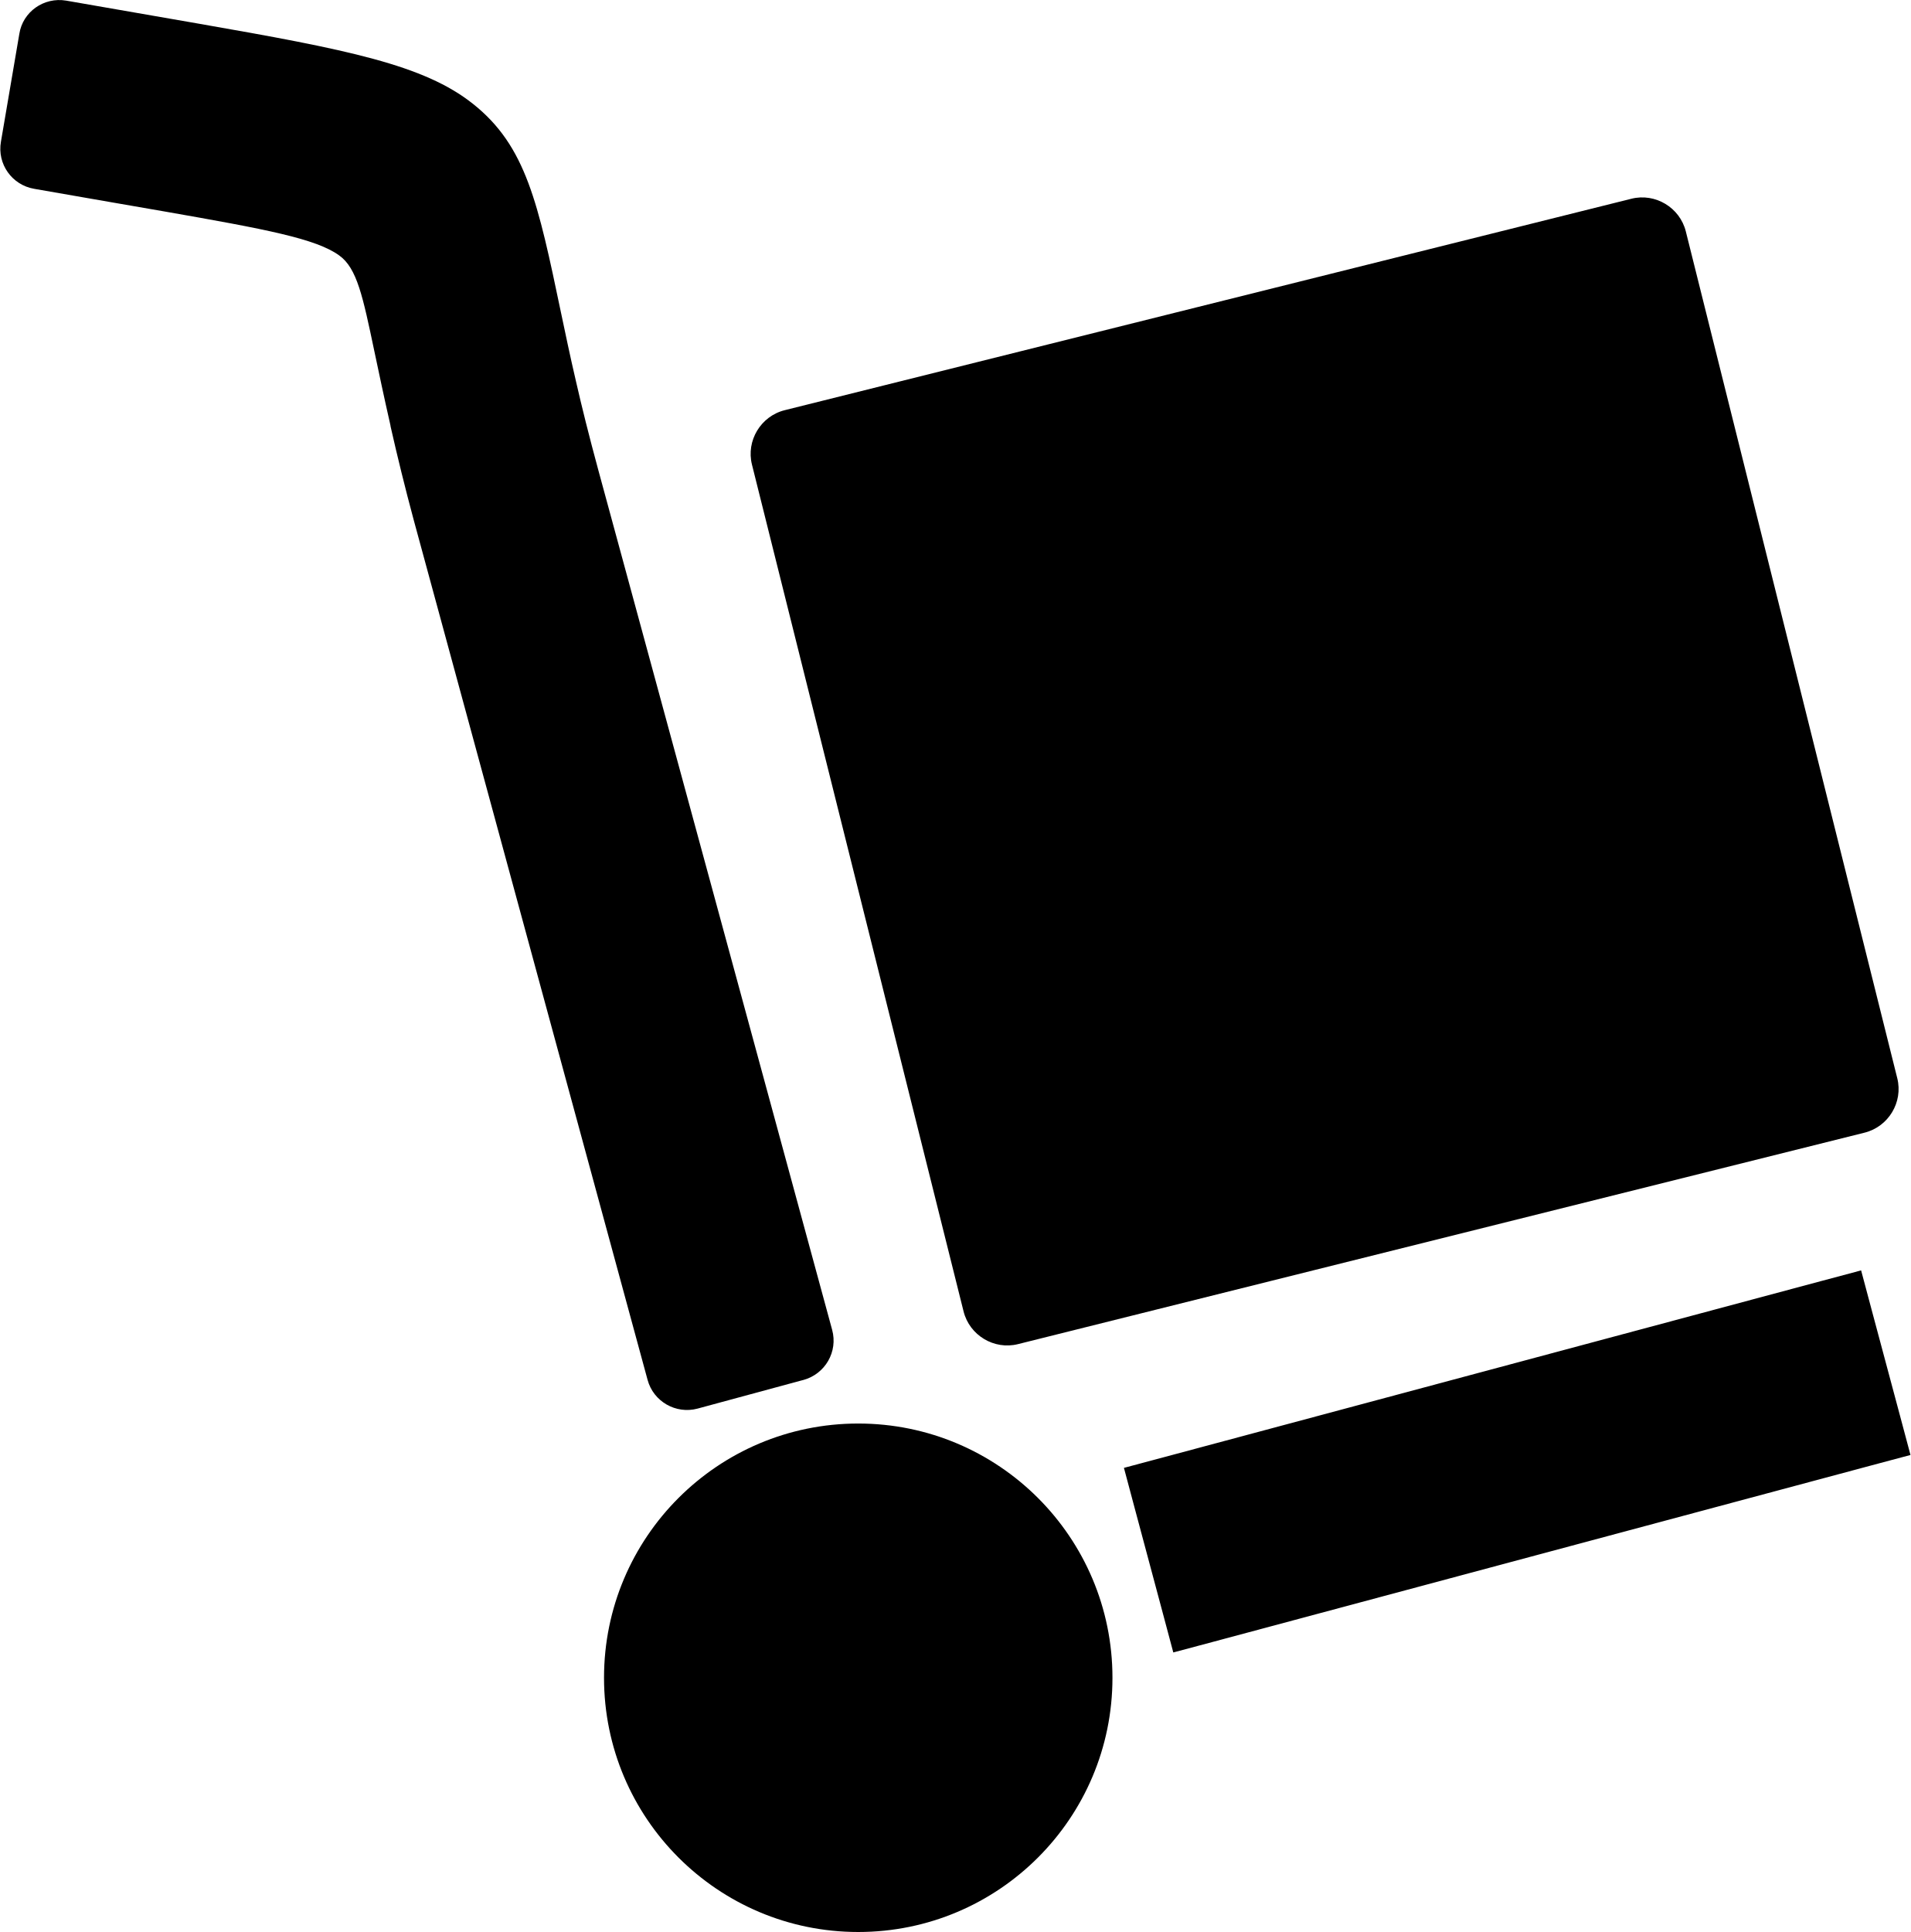
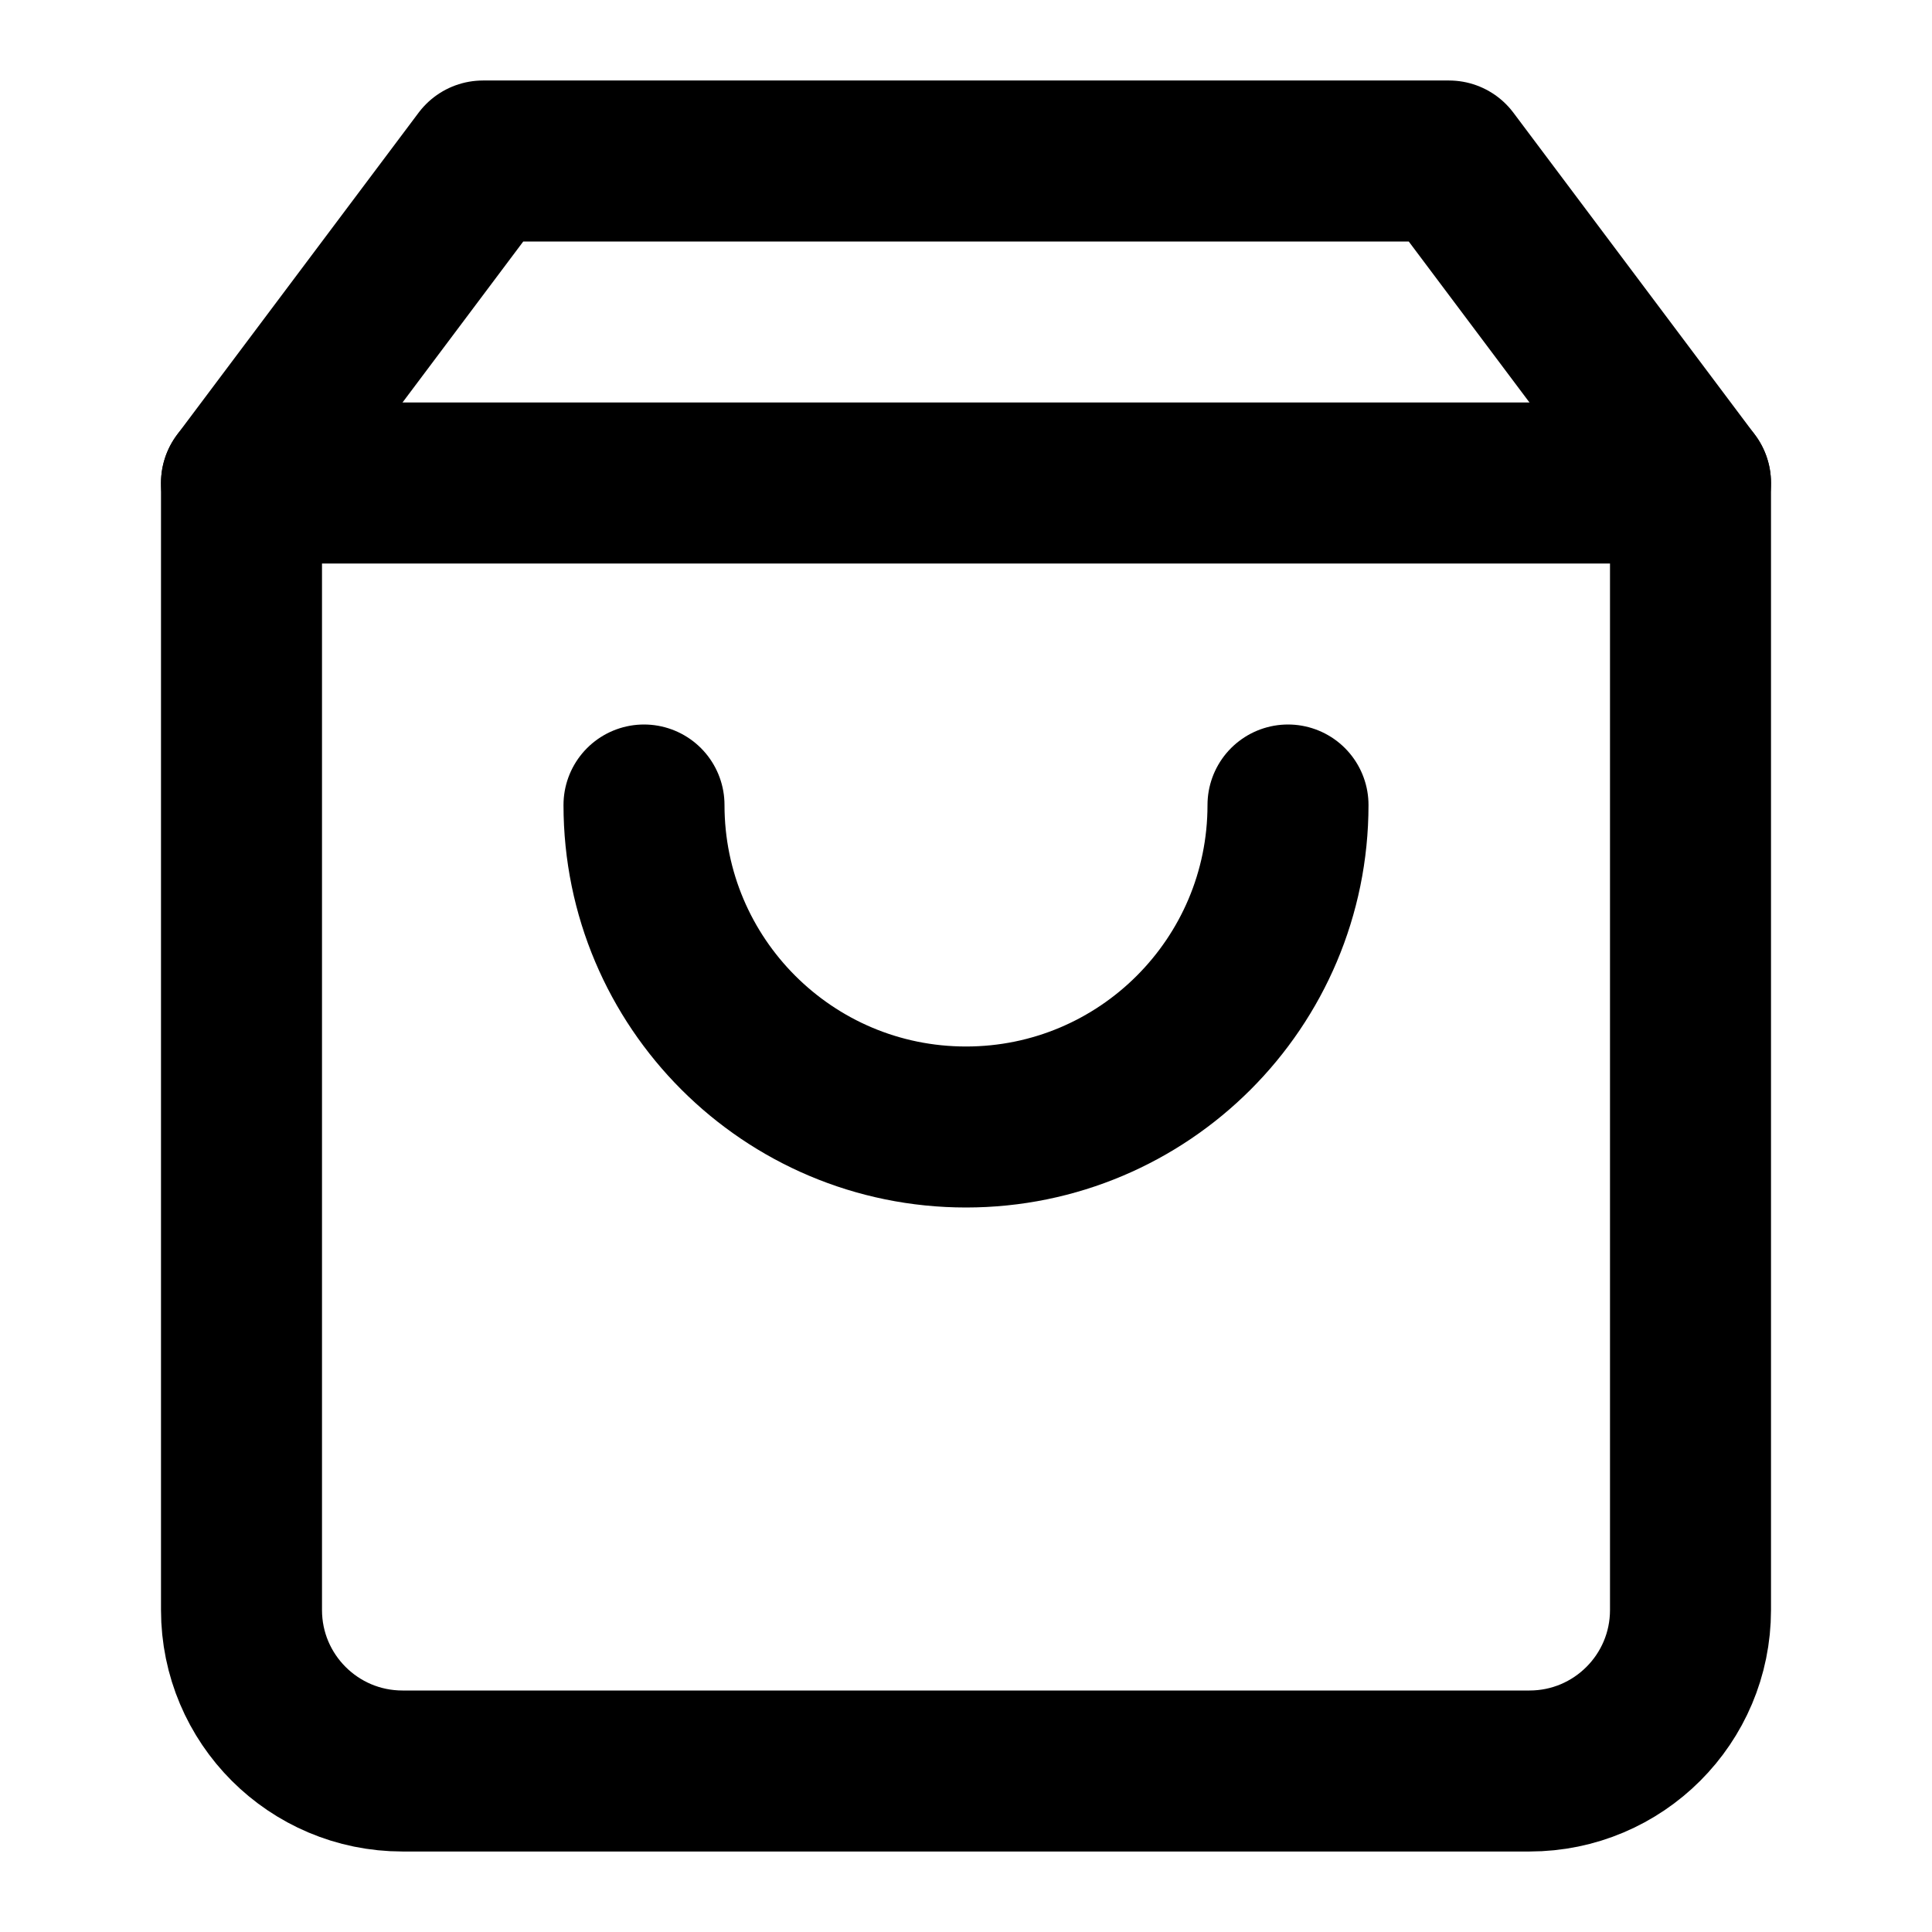
- <svg xmlns="http://www.w3.org/2000/svg" version="1.1" id="Layer_1" x="0px" y="0px" viewBox="0 0 121.52 122.88" style="enable-background:new 0 0 121.52 122.88" xml:space="preserve">
-   <style type="text/css">.st0{fill-rule:evenodd;clip-rule:evenodd;}</style>
-   <g>
-     <path class="st0" d="M49.91,26.09l53.86-13.45c1.52-0.38,3.08,0.56,3.46,2.08l13.45,53.86c0.38,1.52-0.56,3.08-2.08,3.46 L64.75,85.49c-1.52,0.38-3.08-0.56-3.46-2.08L47.83,29.55C47.45,28.03,48.39,26.47,49.91,26.09L49.91,26.09L49.91,26.09z M54.59,90.54c8.93,0,16.17,7.24,16.17,16.17c0,8.93-7.24,16.17-16.17,16.17c-8.93,0-16.17-7.24-16.17-16.17 C38.42,97.78,45.66,90.54,54.59,90.54L54.59,90.54z M74,92.69l41.87-11.22l2.51-0.67l0.67,2.51l1.8,6.72l0.67,2.51l-2.51,0.67 l-41.87,11.22l-2.51,0.67l-0.67-2.51l-1.8-6.72l-0.67-2.51L74,92.69L74,92.69L74,92.69z M4.21,0.04l8.34,1.45 c9.58,1.67,14.41,2.63,17.54,5.12c3.37,2.68,4.13,6.28,5.59,13.26c0.27,1.27,0.56,2.69,0.96,4.4c0.36,1.58,0.82,3.43,1.42,5.64 l14.87,54.67c0.38,1.39-0.44,2.81-1.83,3.19c-0.04,0.01-0.08,0.02-0.12,0.03l-6.61,1.79c-1.38,0.37-2.81-0.45-3.18-1.83l0,0 l-6.76-24.85l-8.11-29.82c-0.56-2.08-1.05-4.08-1.47-5.94l-0.02-0.12c-0.41-1.8-0.73-3.33-1.02-4.7c-0.73-3.47-1.1-5.27-2.23-6.08 c-1.47-1.07-4.67-1.67-11.06-2.79l-3.23-0.56l-5.11-0.89c-1.42-0.24-2.37-1.58-2.12-3l1.17-6.86C1.45,0.75,2.79-0.2,4.21,0.04 L4.21,0.04z" />
-   </g>
+ <svg xmlns="http://www.w3.org/2000/svg" width="24" height="24" viewBox="0 0 24 24" fill="none" stroke="currentColor" stroke-width="2" stroke-linecap="round" stroke-linejoin="round" class="lucide lucide-shopping-bag">
+   <path d="M6 2 3 6v14a2 2 0 0 0 2 2h14a2 2 0 0 0 2-2V6l-3-4Z" />
+   <path d="M3 6h18" />
+   <path d="M16 10a4 4 0 0 1-8 0" />
</svg>
